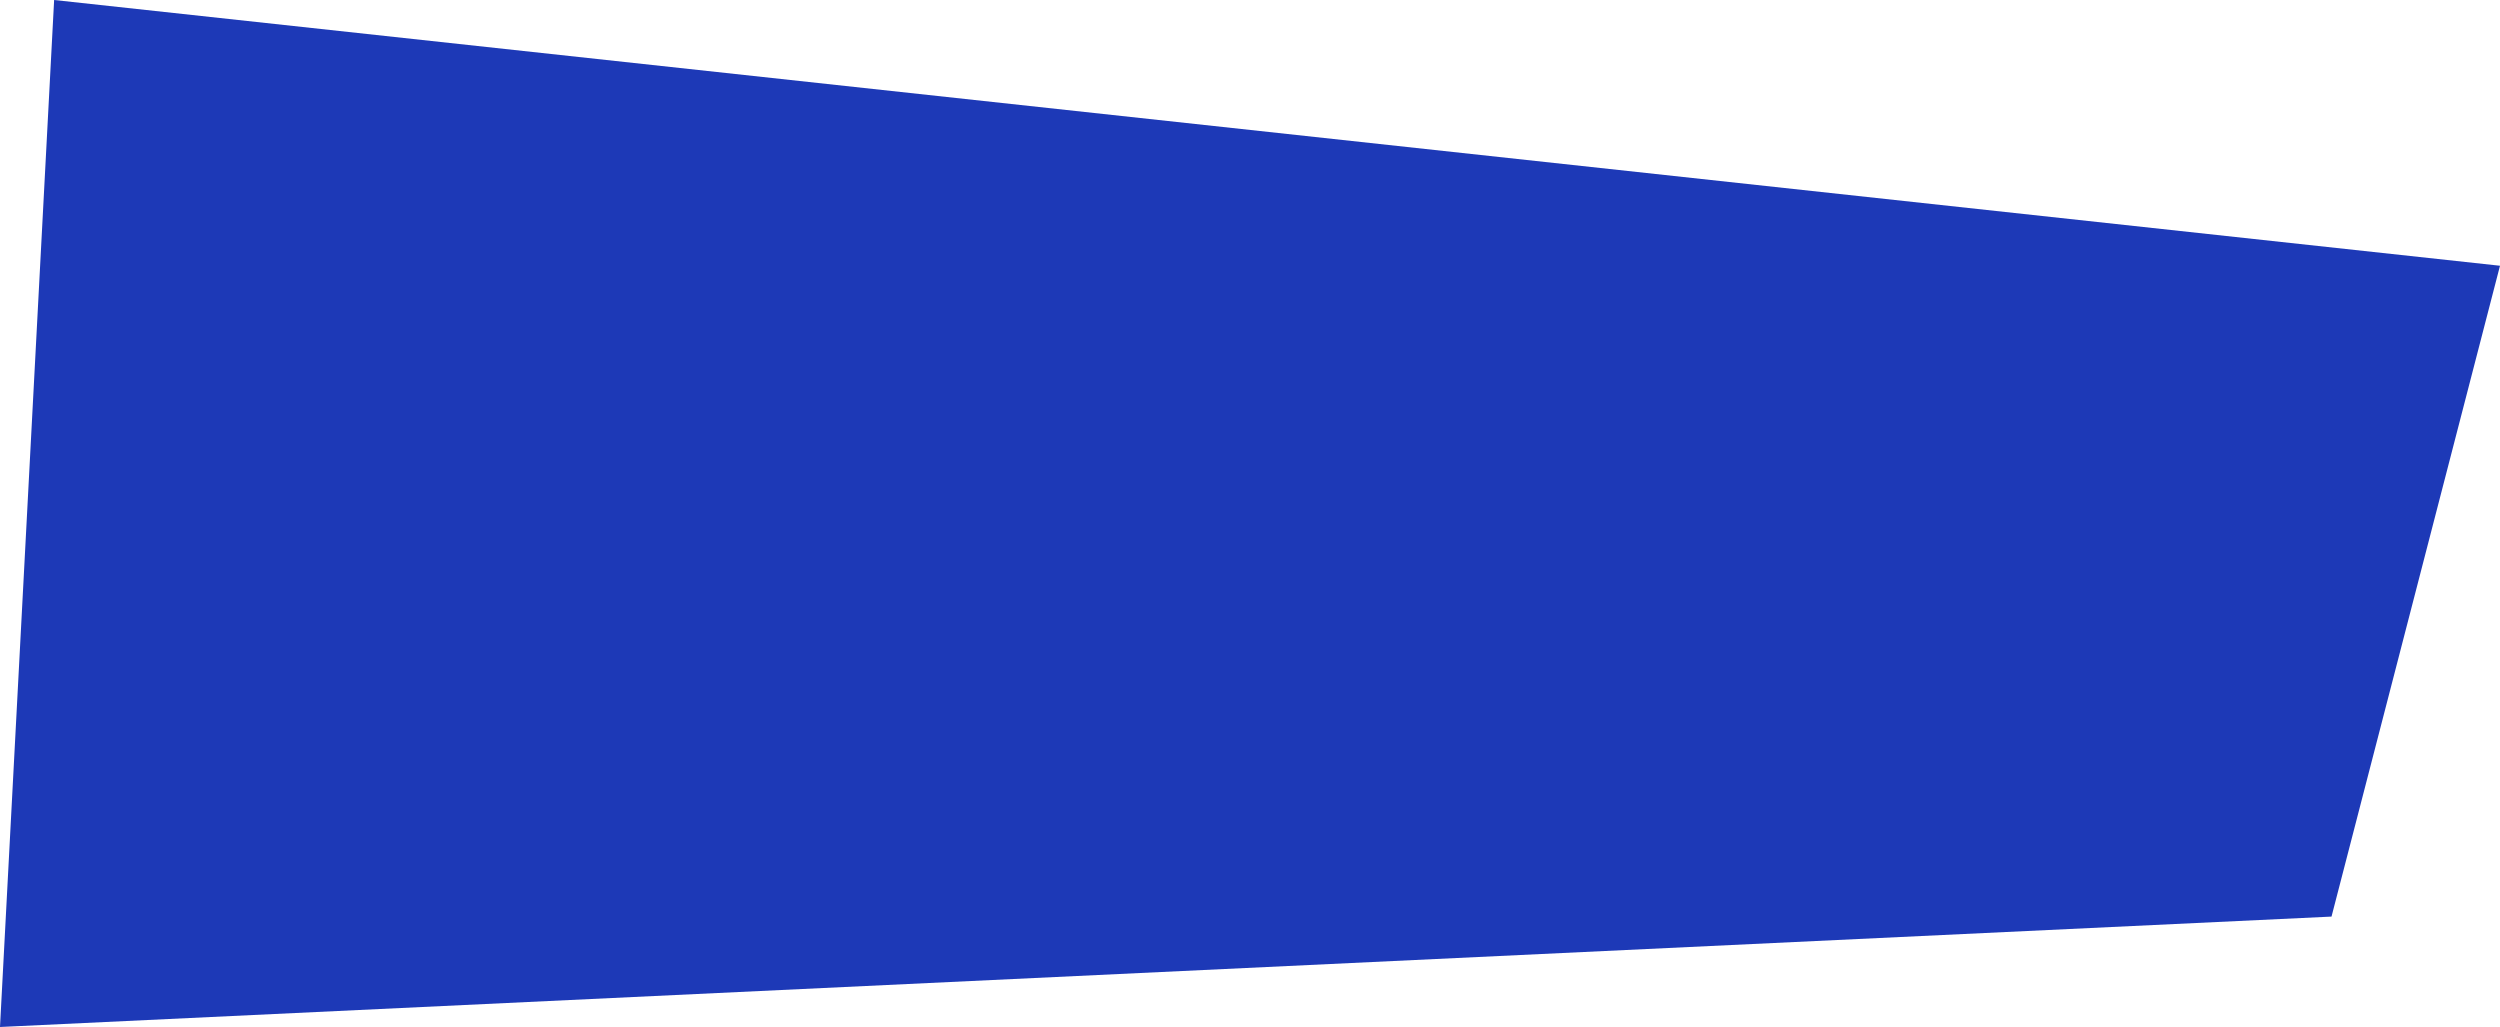
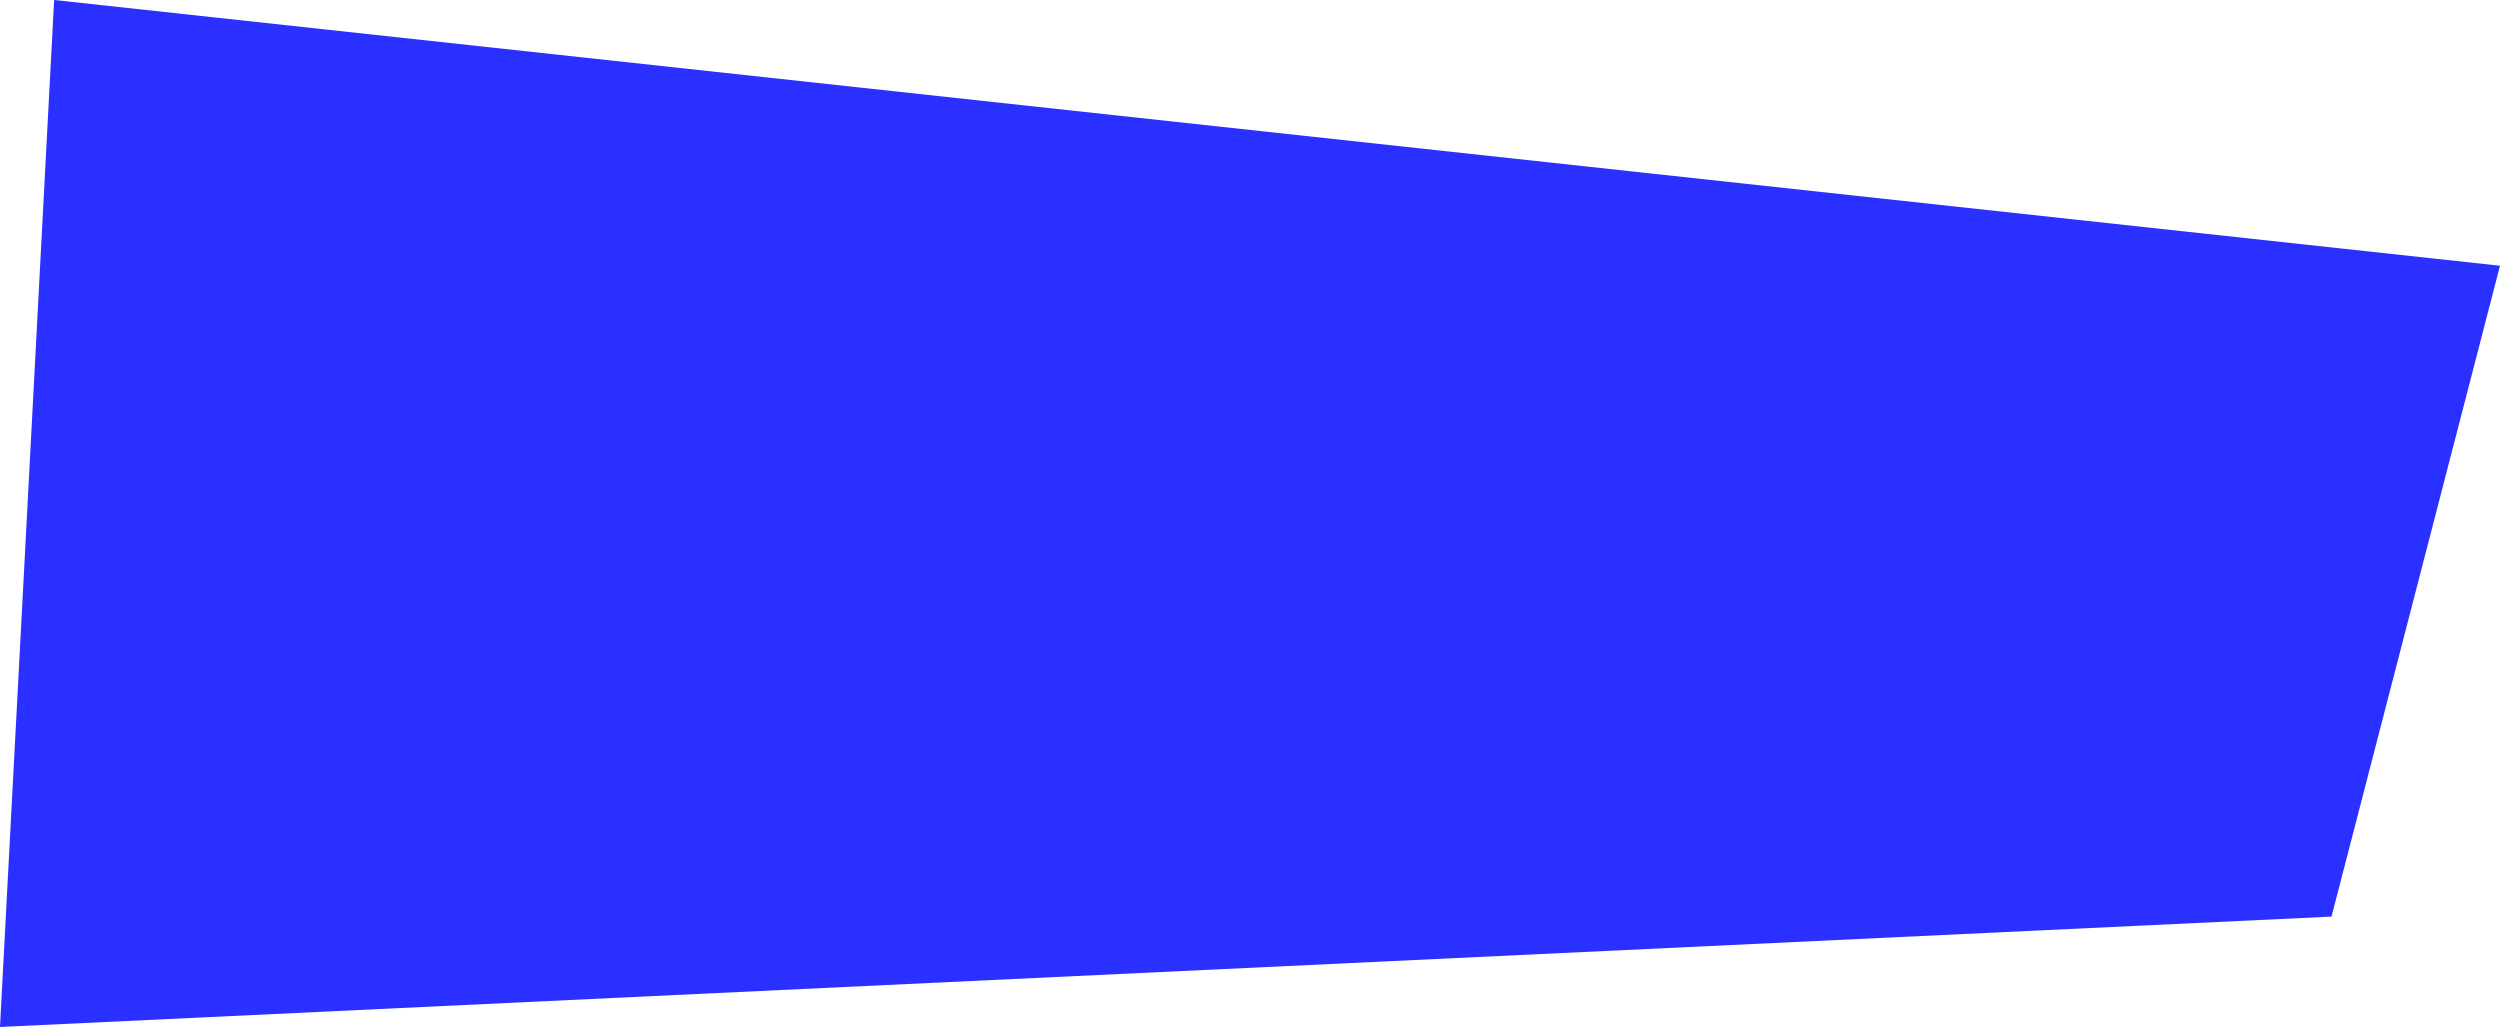
<svg xmlns="http://www.w3.org/2000/svg" preserveAspectRatio="none" overflow="visible" style="display: block;" width="561.965" height="230.853" viewBox="0 0 561.965 230.853" fill="none">
-   <path id="Rectangle 3" d="M12.167 0L561.965 59.736L524.092 206.036L0 230.853L12.167 0Z" fill="#1D39B7" />
+   <path id="Rectangle 3" d="M12.167 0L561.965 59.736L524.092 206.036L0 230.853L12.167 0Z" fill="#2930FF" />
</svg>
